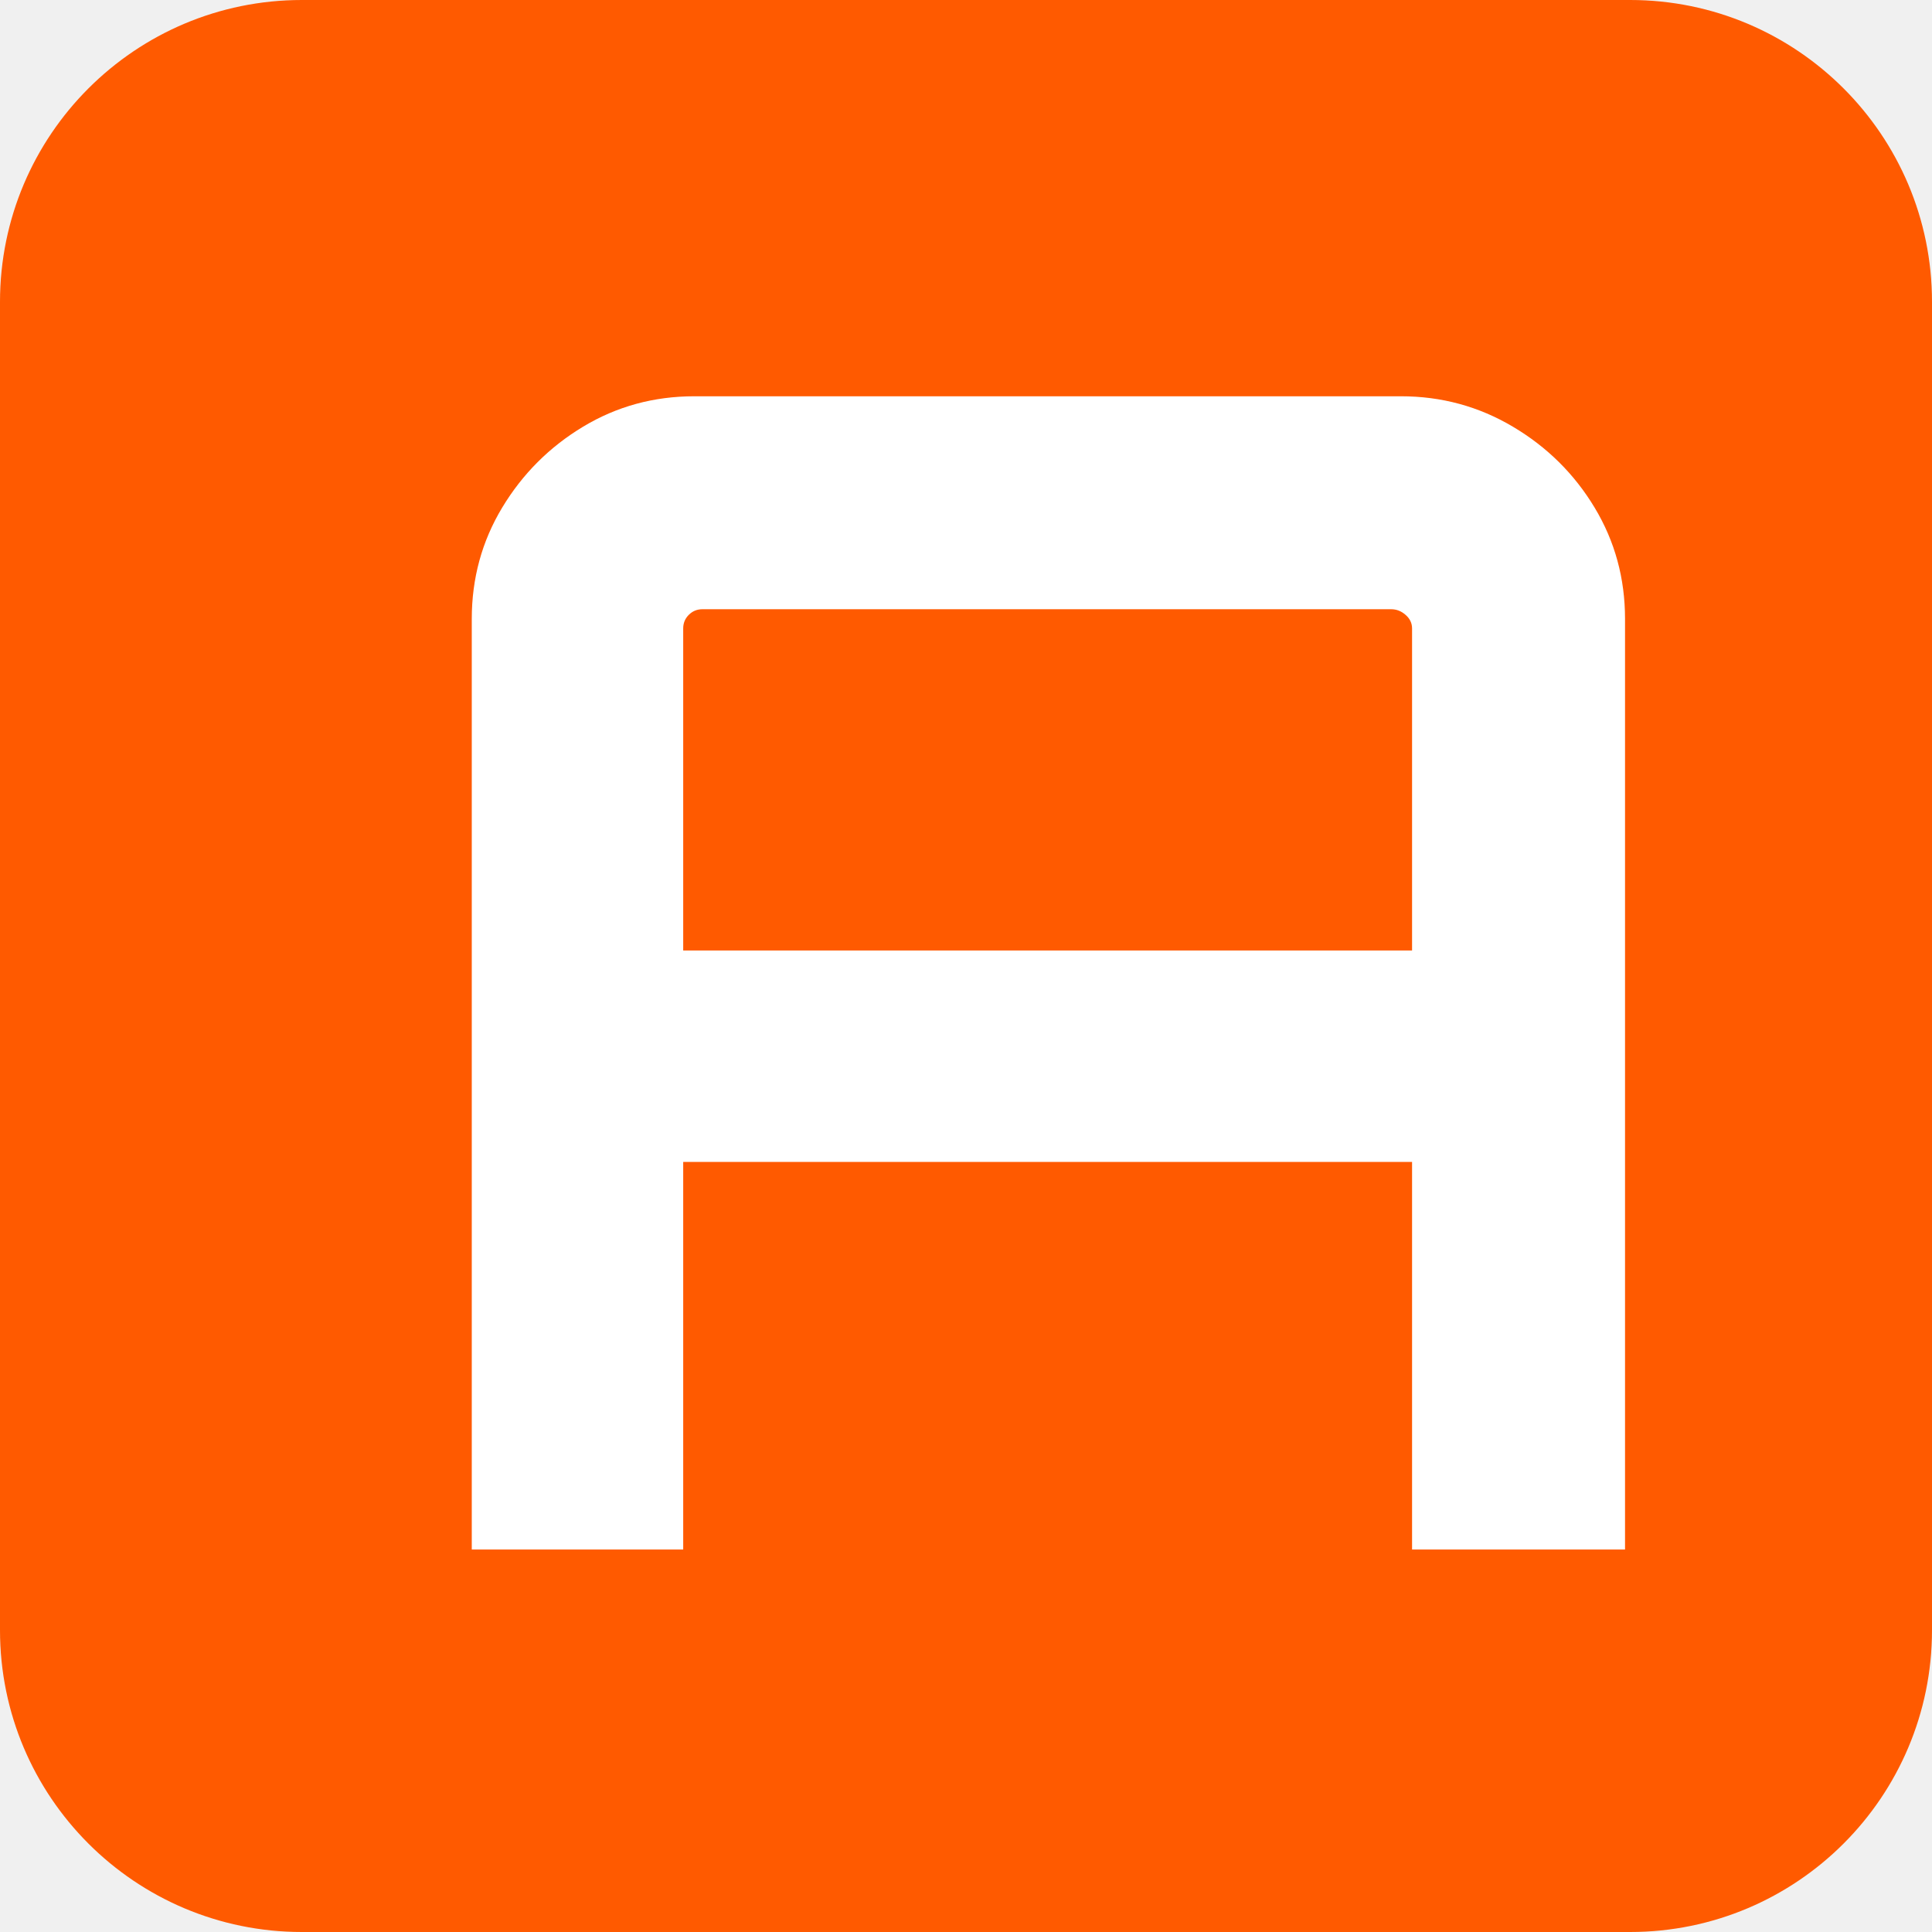
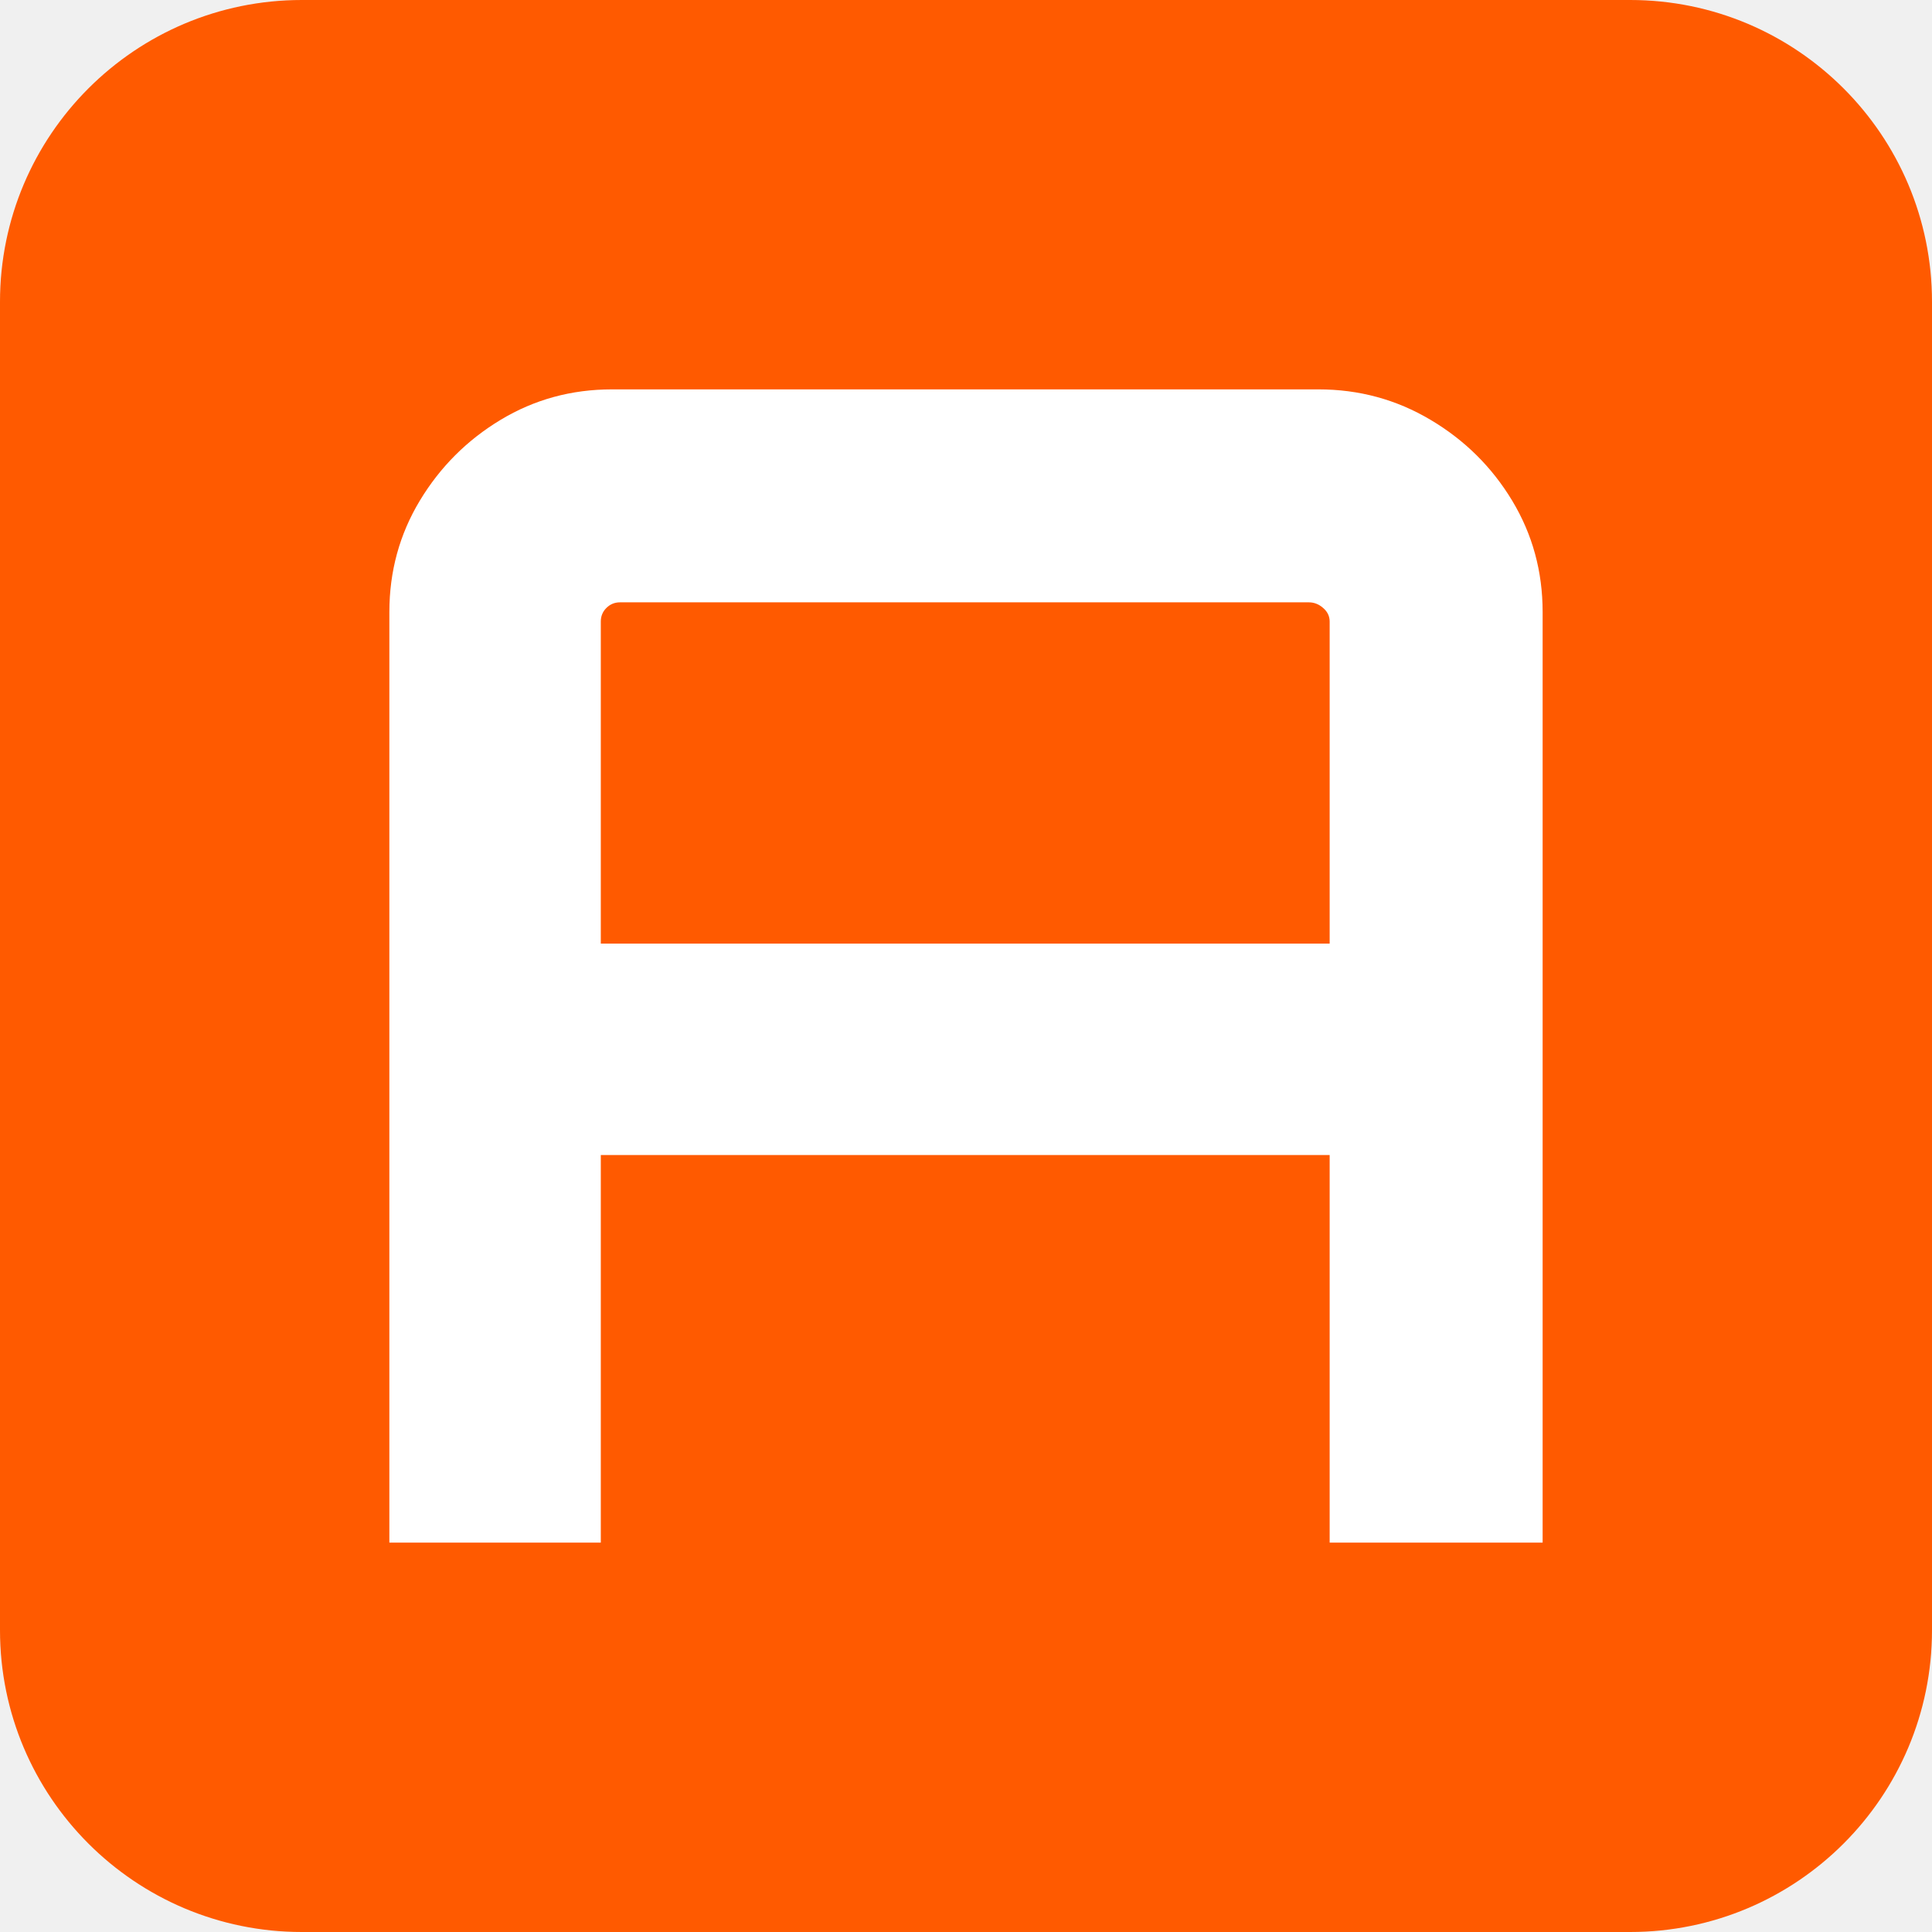
<svg xmlns="http://www.w3.org/2000/svg" viewBox="0 0 64 64">
  <rect width="64" height="64" rx="10" fill="#ff5a00" />
-   <path transform="translate(12.55 51.33) scale(.25)" d="M 12.312 0 L 12.312 -123.312 C 12.312 -128.688 13.656 -133.602 16.344 -138.062 C 19.031 -142.52 22.602 -146.094 27.062 -148.781 C 31.52 -151.469 36.438 -152.812 41.812 -152.812 L 135.422 -152.812 C 140.797 -152.812 145.742 -151.469 150.266 -148.781 C 154.797 -146.094 158.406 -142.52 161.094 -138.062 C 163.781 -133.602 165.125 -128.688 165.125 -123.312 L 165.125 0 L 136.906 0 L 136.906 -51.359 L 40.328 -51.359 L 40.328 0 Z M 40.328 -79.375 L 136.906 -79.375 L 136.906 -122.047 C 136.906 -122.754 136.617 -123.352 136.047 -123.844 C 135.484 -124.344 134.848 -124.594 134.141 -124.594 L 42.875 -124.594 C 42.164 -124.594 41.562 -124.344 41.062 -123.844 C 40.57 -123.352 40.328 -122.754 40.328 -122.047 Z M 40.328 -79.375 " fill="#ffffff" />
+   <path transform="translate(9.820312 51.10156) scale(.25)" d="M 12.312 0 L 12.312 -123.312 C 12.312 -128.688 13.656 -133.602 16.344 -138.062 C 19.031 -142.52 22.602 -146.094 27.062 -148.781 C 31.52 -151.469 36.438 -152.812 41.812 -152.812 L 135.422 -152.812 C 140.797 -152.812 145.742 -151.469 150.266 -148.781 C 154.797 -146.094 158.406 -142.52 161.094 -138.062 C 163.781 -133.602 165.125 -128.688 165.125 -123.312 L 165.125 0 L 136.906 0 L 136.906 -51.359 L 40.328 -51.359 L 40.328 0 Z M 40.328 -79.375 L 136.906 -79.375 L 136.906 -122.047 C 136.906 -122.754 136.617 -123.352 136.047 -123.844 C 135.484 -124.344 134.848 -124.594 134.141 -124.594 L 42.875 -124.594 C 42.164 -124.594 41.562 -124.344 41.062 -123.844 C 40.57 -123.352 40.328 -122.754 40.328 -122.047 Z M 40.328 -79.375 " fill="#ffffff" />
</svg>
